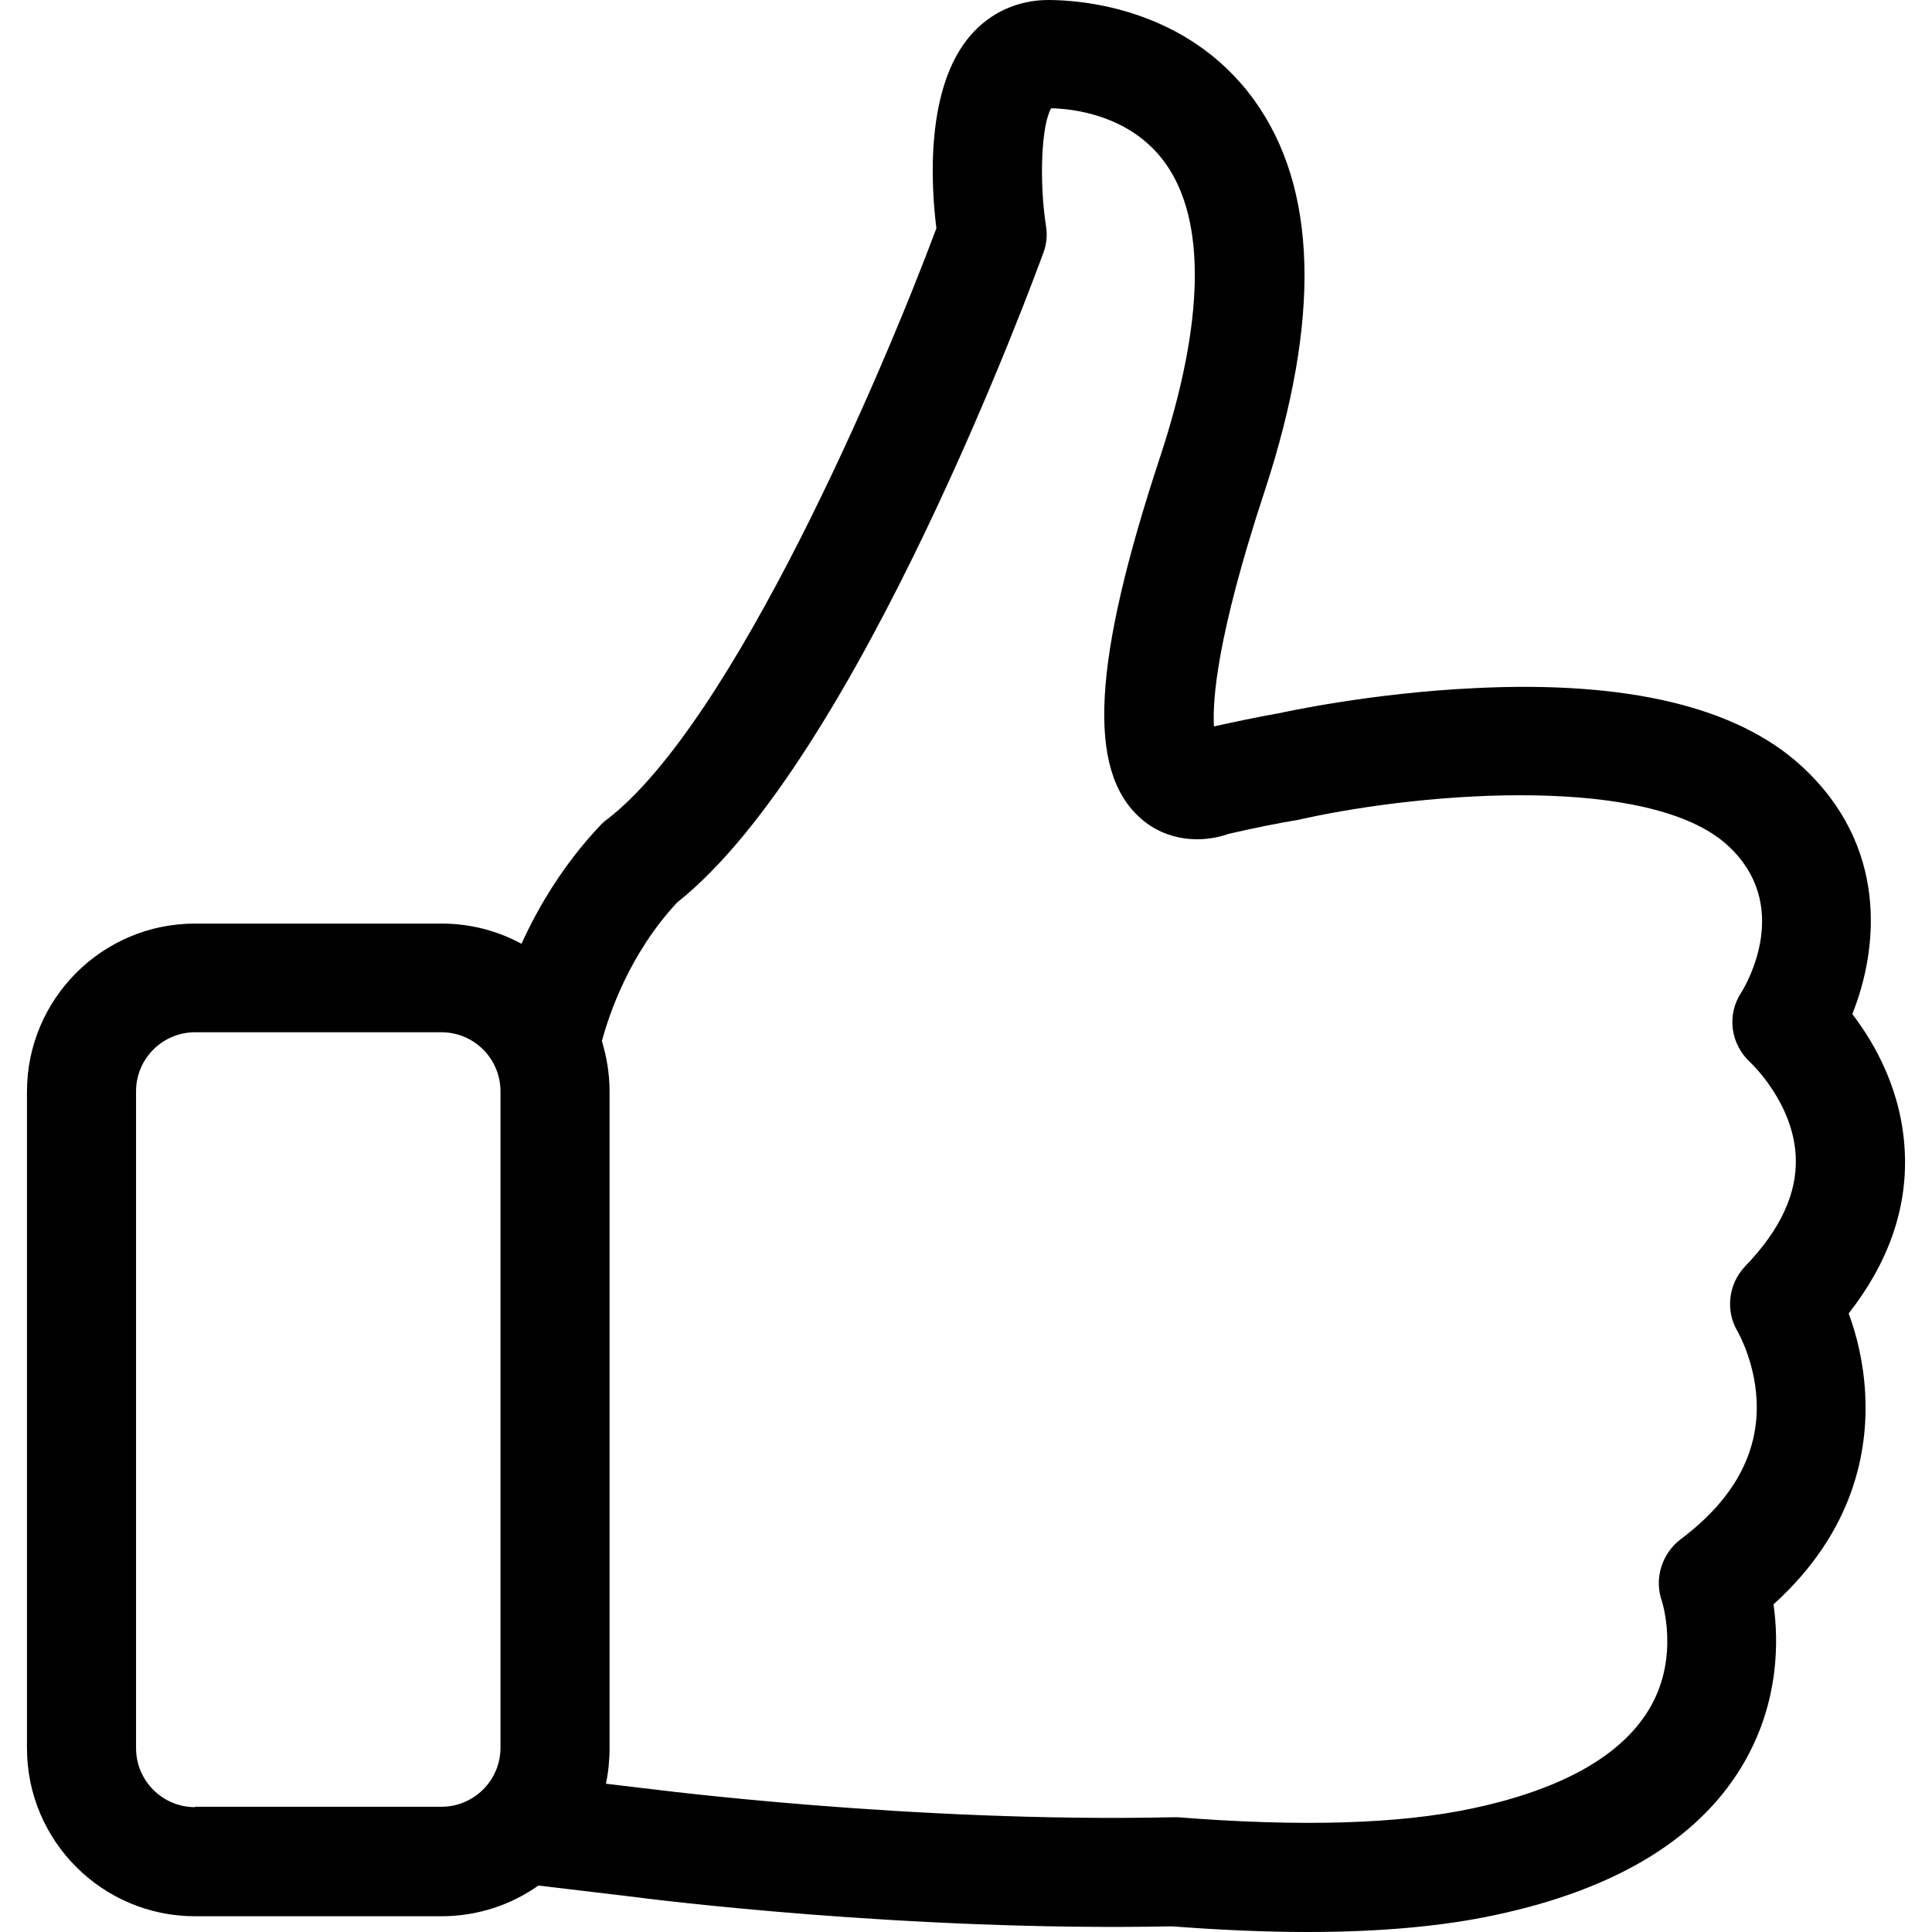
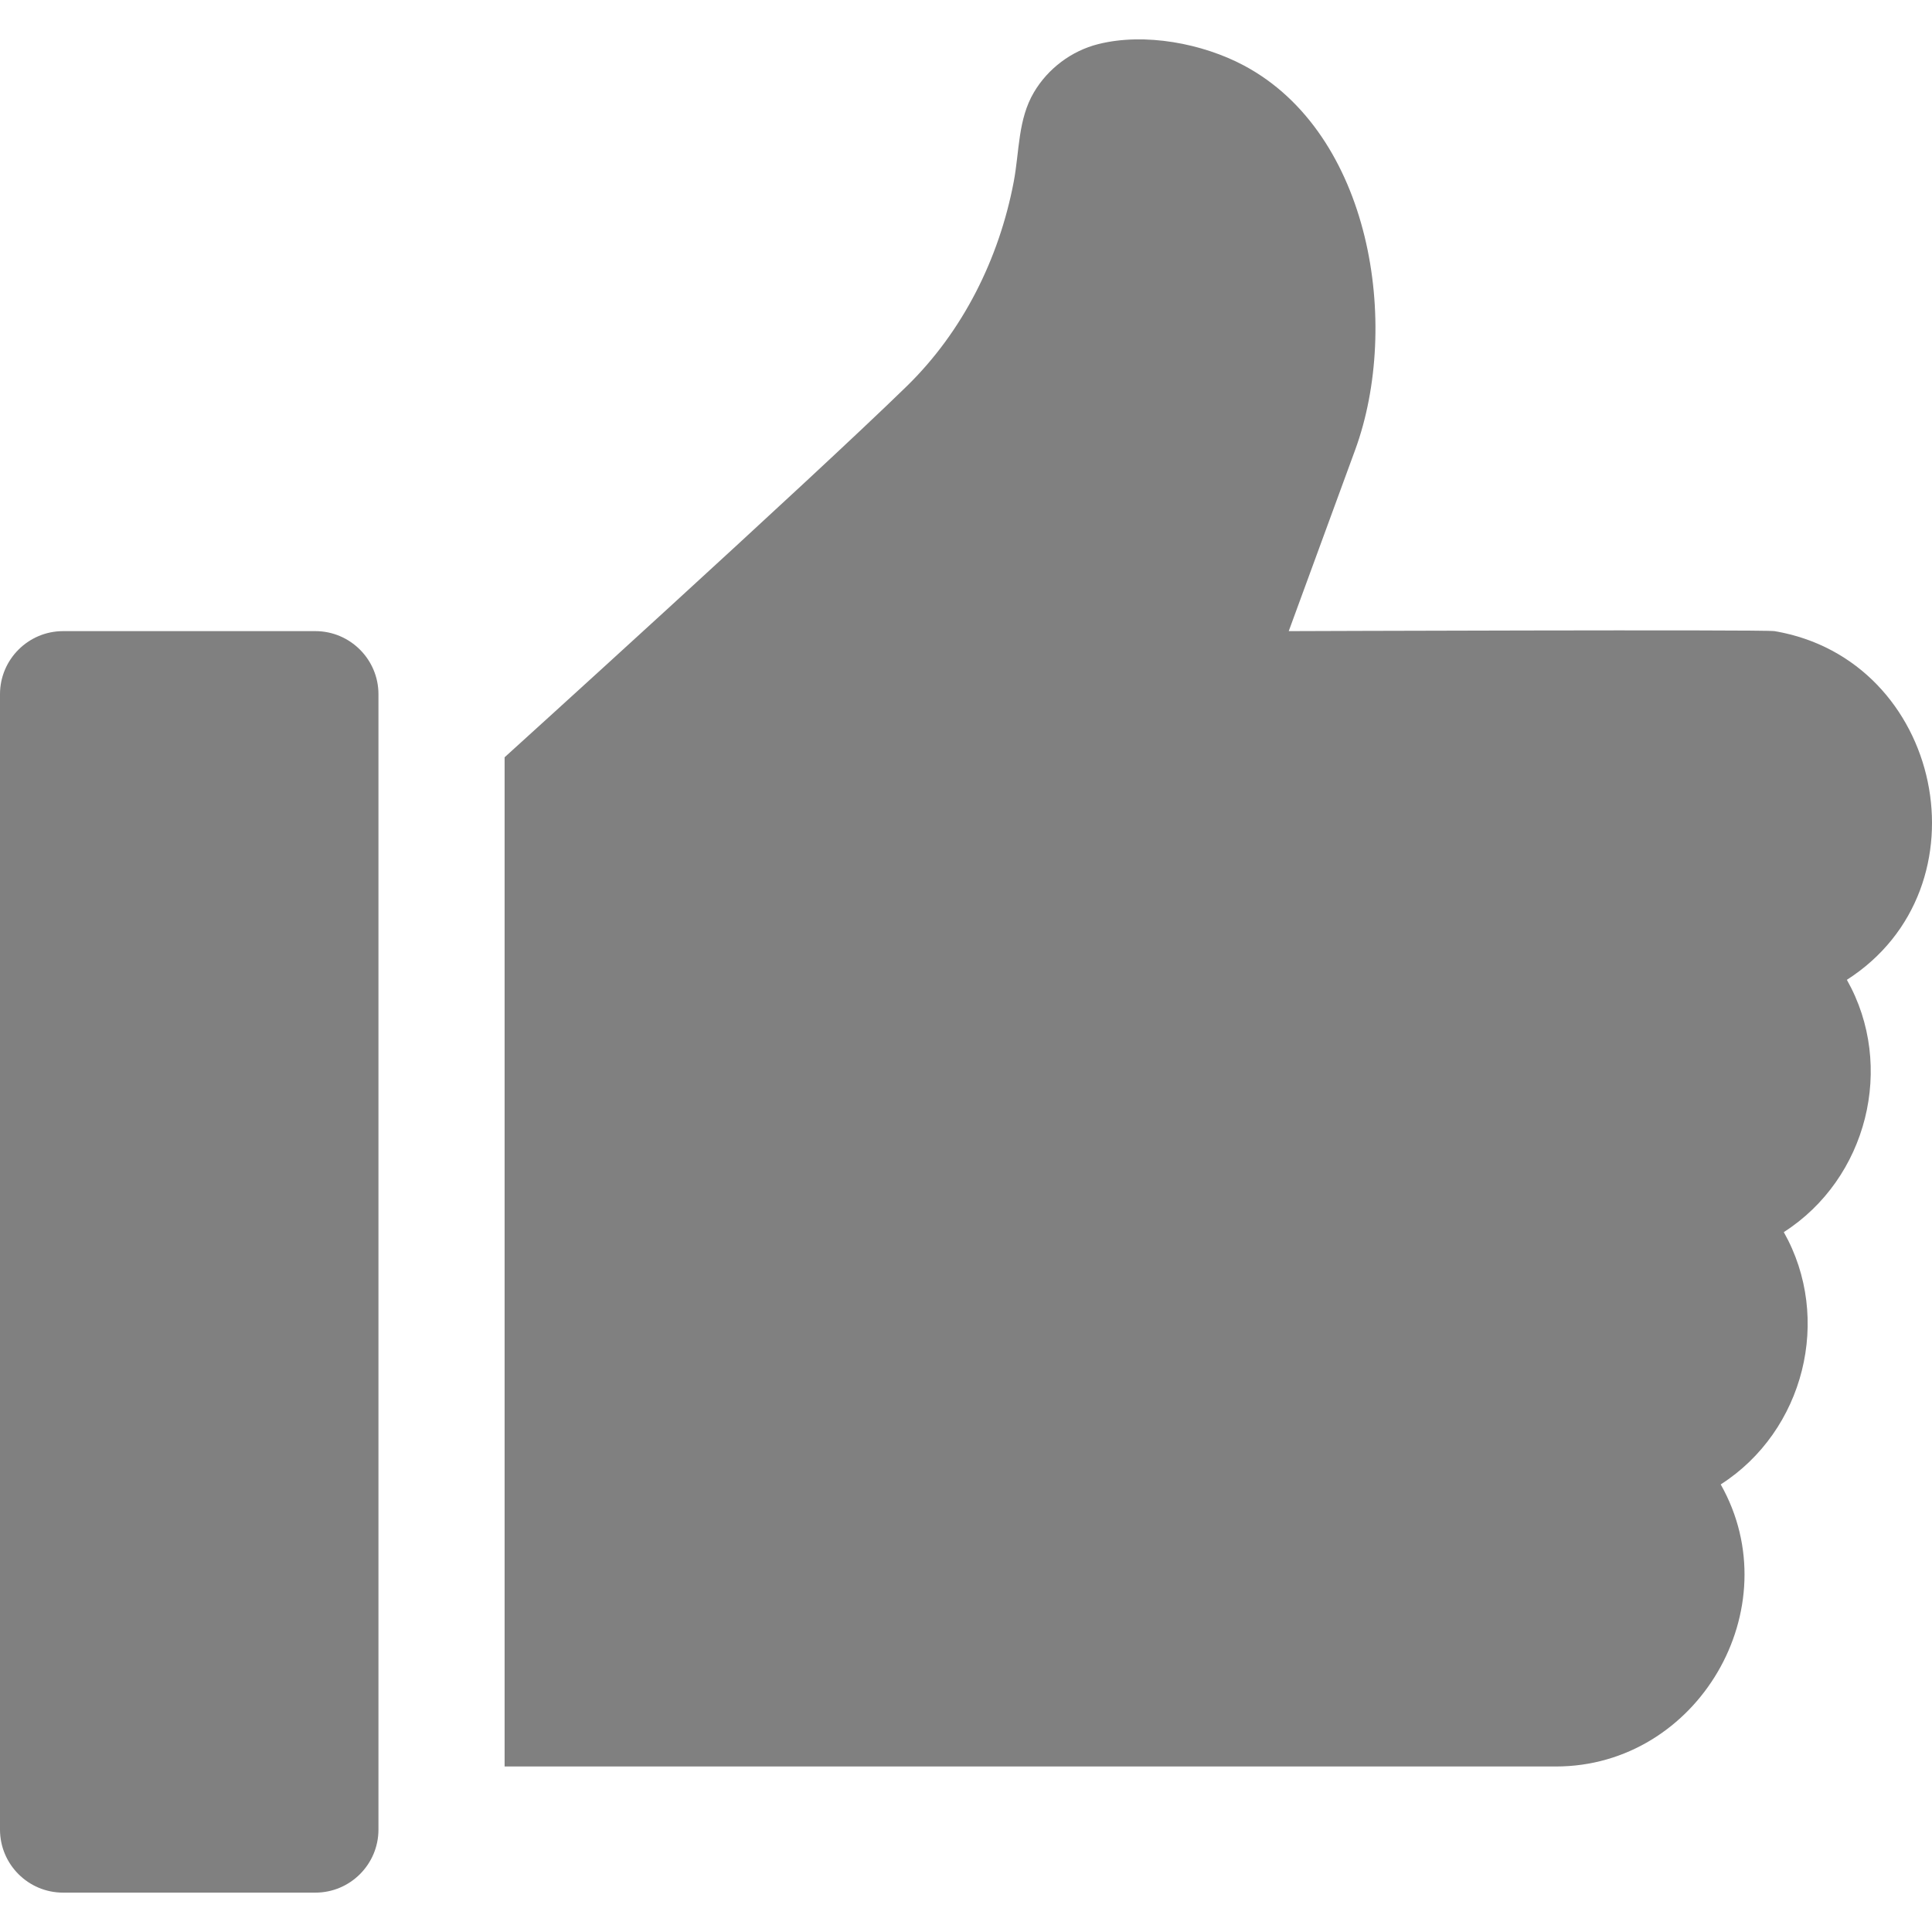
- <svg xmlns="http://www.w3.org/2000/svg" version="1.1" id="Capa_1" x="0px" y="0px" viewBox="0 0 478.2 478.2" style="enable-background:new 0 0 478.2 478.2;" xml:space="preserve">
+ <svg xmlns="http://www.w3.org/2000/svg" version="1.1" id="Layer_1" x="0px" y="0px" viewBox="0 0 511.999 511.999" fill="#808080" style="enable-background:new 0 0 511.999 511.999;" xml:space="preserve">
  <g>
-     <path d="M457.575,325.1c9.8-12.5,14.5-25.9,13.9-39.7c-0.6-15.2-7.4-27.1-13-34.4c6.5-16.2,9-41.7-12.7-61.5   c-15.9-14.5-42.9-21-80.3-19.2c-26.3,1.2-48.3,6.1-49.2,6.3h-0.1c-5,0.9-10.3,2-15.7,3.2c-0.4-6.4,0.7-22.3,12.5-58.1   c14-42.6,13.2-75.2-2.6-97c-16.6-22.9-43.1-24.7-50.9-24.7c-7.5,0-14.4,3.1-19.3,8.8c-11.1,12.9-9.8,36.7-8.4,47.7   c-13.2,35.4-50.2,122.2-81.5,146.3c-0.6,0.4-1.1,0.9-1.6,1.4c-9.2,9.7-15.4,20.2-19.6,29.4c-5.9-3.2-12.6-5-19.8-5h-61   c-23,0-41.6,18.7-41.6,41.6v162.5c0,23,18.7,41.6,41.6,41.6h61c8.9,0,17.2-2.8,24-7.6l23.5,2.8c3.6,0.5,67.6,8.6,133.3,7.3   c11.9,0.9,23.1,1.4,33.5,1.4c17.9,0,33.5-1.4,46.5-4.2c30.6-6.5,51.5-19.5,62.1-38.6c8.1-14.6,8.1-29.1,6.8-38.3   c19.9-18,23.4-37.9,22.7-51.9C461.275,337.1,459.475,330.2,457.575,325.1z M48.275,447.3c-8.1,0-14.6-6.6-14.6-14.6V270.1   c0-8.1,6.6-14.6,14.6-14.6h61c8.1,0,14.6,6.6,14.6,14.6v162.5c0,8.1-6.6,14.6-14.6,14.6h-61V447.3z M431.975,313.4   c-4.2,4.4-5,11.1-1.8,16.3c0,0.1,4.1,7.1,4.6,16.7c0.7,13.1-5.6,24.7-18.8,34.6c-4.7,3.6-6.6,9.8-4.6,15.4c0,0.1,4.3,13.3-2.7,25.8   c-6.7,12-21.6,20.6-44.2,25.4c-18.1,3.9-42.7,4.6-72.9,2.2c-0.4,0-0.9,0-1.4,0c-64.3,1.4-129.3-7-130-7.1h-0.1l-10.1-1.2   c0.6-2.8,0.9-5.8,0.9-8.8V270.1c0-4.3-0.7-8.5-1.9-12.4c1.8-6.7,6.8-21.6,18.6-34.3c44.9-35.6,88.8-155.7,90.7-160.9   c0.8-2.1,1-4.4,0.6-6.7c-1.7-11.2-1.1-24.9,1.3-29c5.3,0.1,19.6,1.6,28.2,13.5c10.2,14.1,9.8,39.3-1.2,72.7   c-16.8,50.9-18.2,77.7-4.9,89.5c6.6,5.9,15.4,6.2,21.8,3.9c6.1-1.4,11.9-2.6,17.4-3.5c0.4-0.1,0.9-0.2,1.3-0.3   c30.7-6.7,85.7-10.8,104.8,6.6c16.2,14.8,4.7,34.4,3.4,36.5c-3.7,5.6-2.6,12.9,2.4,17.4c0.1,0.1,10.6,10,11.1,23.3   C444.875,295.3,440.675,304.4,431.975,313.4z" />
+     <g>
+       <path d="M83.578,167.256H16.716C7.524,167.256,0,174.742,0,183.971v300.881c0,9.225,7.491,16.713,16.716,16.713h66.862    c9.225,0,16.716-7.489,16.716-16.713V183.971C100.294,174.742,92.769,167.256,83.578,167.256z" />
+     </g>
+   </g>
+   <g>
+     <g>
+       <path d="M470.266,167.256c-2.692-0.456-128.739,0-128.739,0l17.606-48.032c12.148-33.174,4.283-83.827-29.424-101.835    c-10.975-5.864-26.309-8.809-38.672-5.697c-7.09,1.784-13.321,6.478-17.035,12.767c-4.271,7.233-3.83,15.676-5.351,23.696    c-3.857,20.342-13.469,39.683-28.354,54.2c-25.952,25.311-106.571,98.331-106.571,98.331v267.45h278.593    c37.592,0.022,62.228-41.958,43.687-74.749c22.101-14.155,29.66-43.97,16.716-66.862c22.102-14.155,29.66-43.97,16.716-66.862    C527.572,235.24,514.823,174.792,470.266,167.256z" />
+     </g>
  </g>
  <g>
</g>
  <g>
</g>
  <g>
</g>
  <g>
</g>
  <g>
</g>
  <g>
</g>
  <g>
</g>
  <g>
</g>
  <g>
</g>
  <g>
</g>
  <g>
</g>
  <g>
</g>
  <g>
</g>
  <g>
</g>
  <g>
</g>
</svg>
